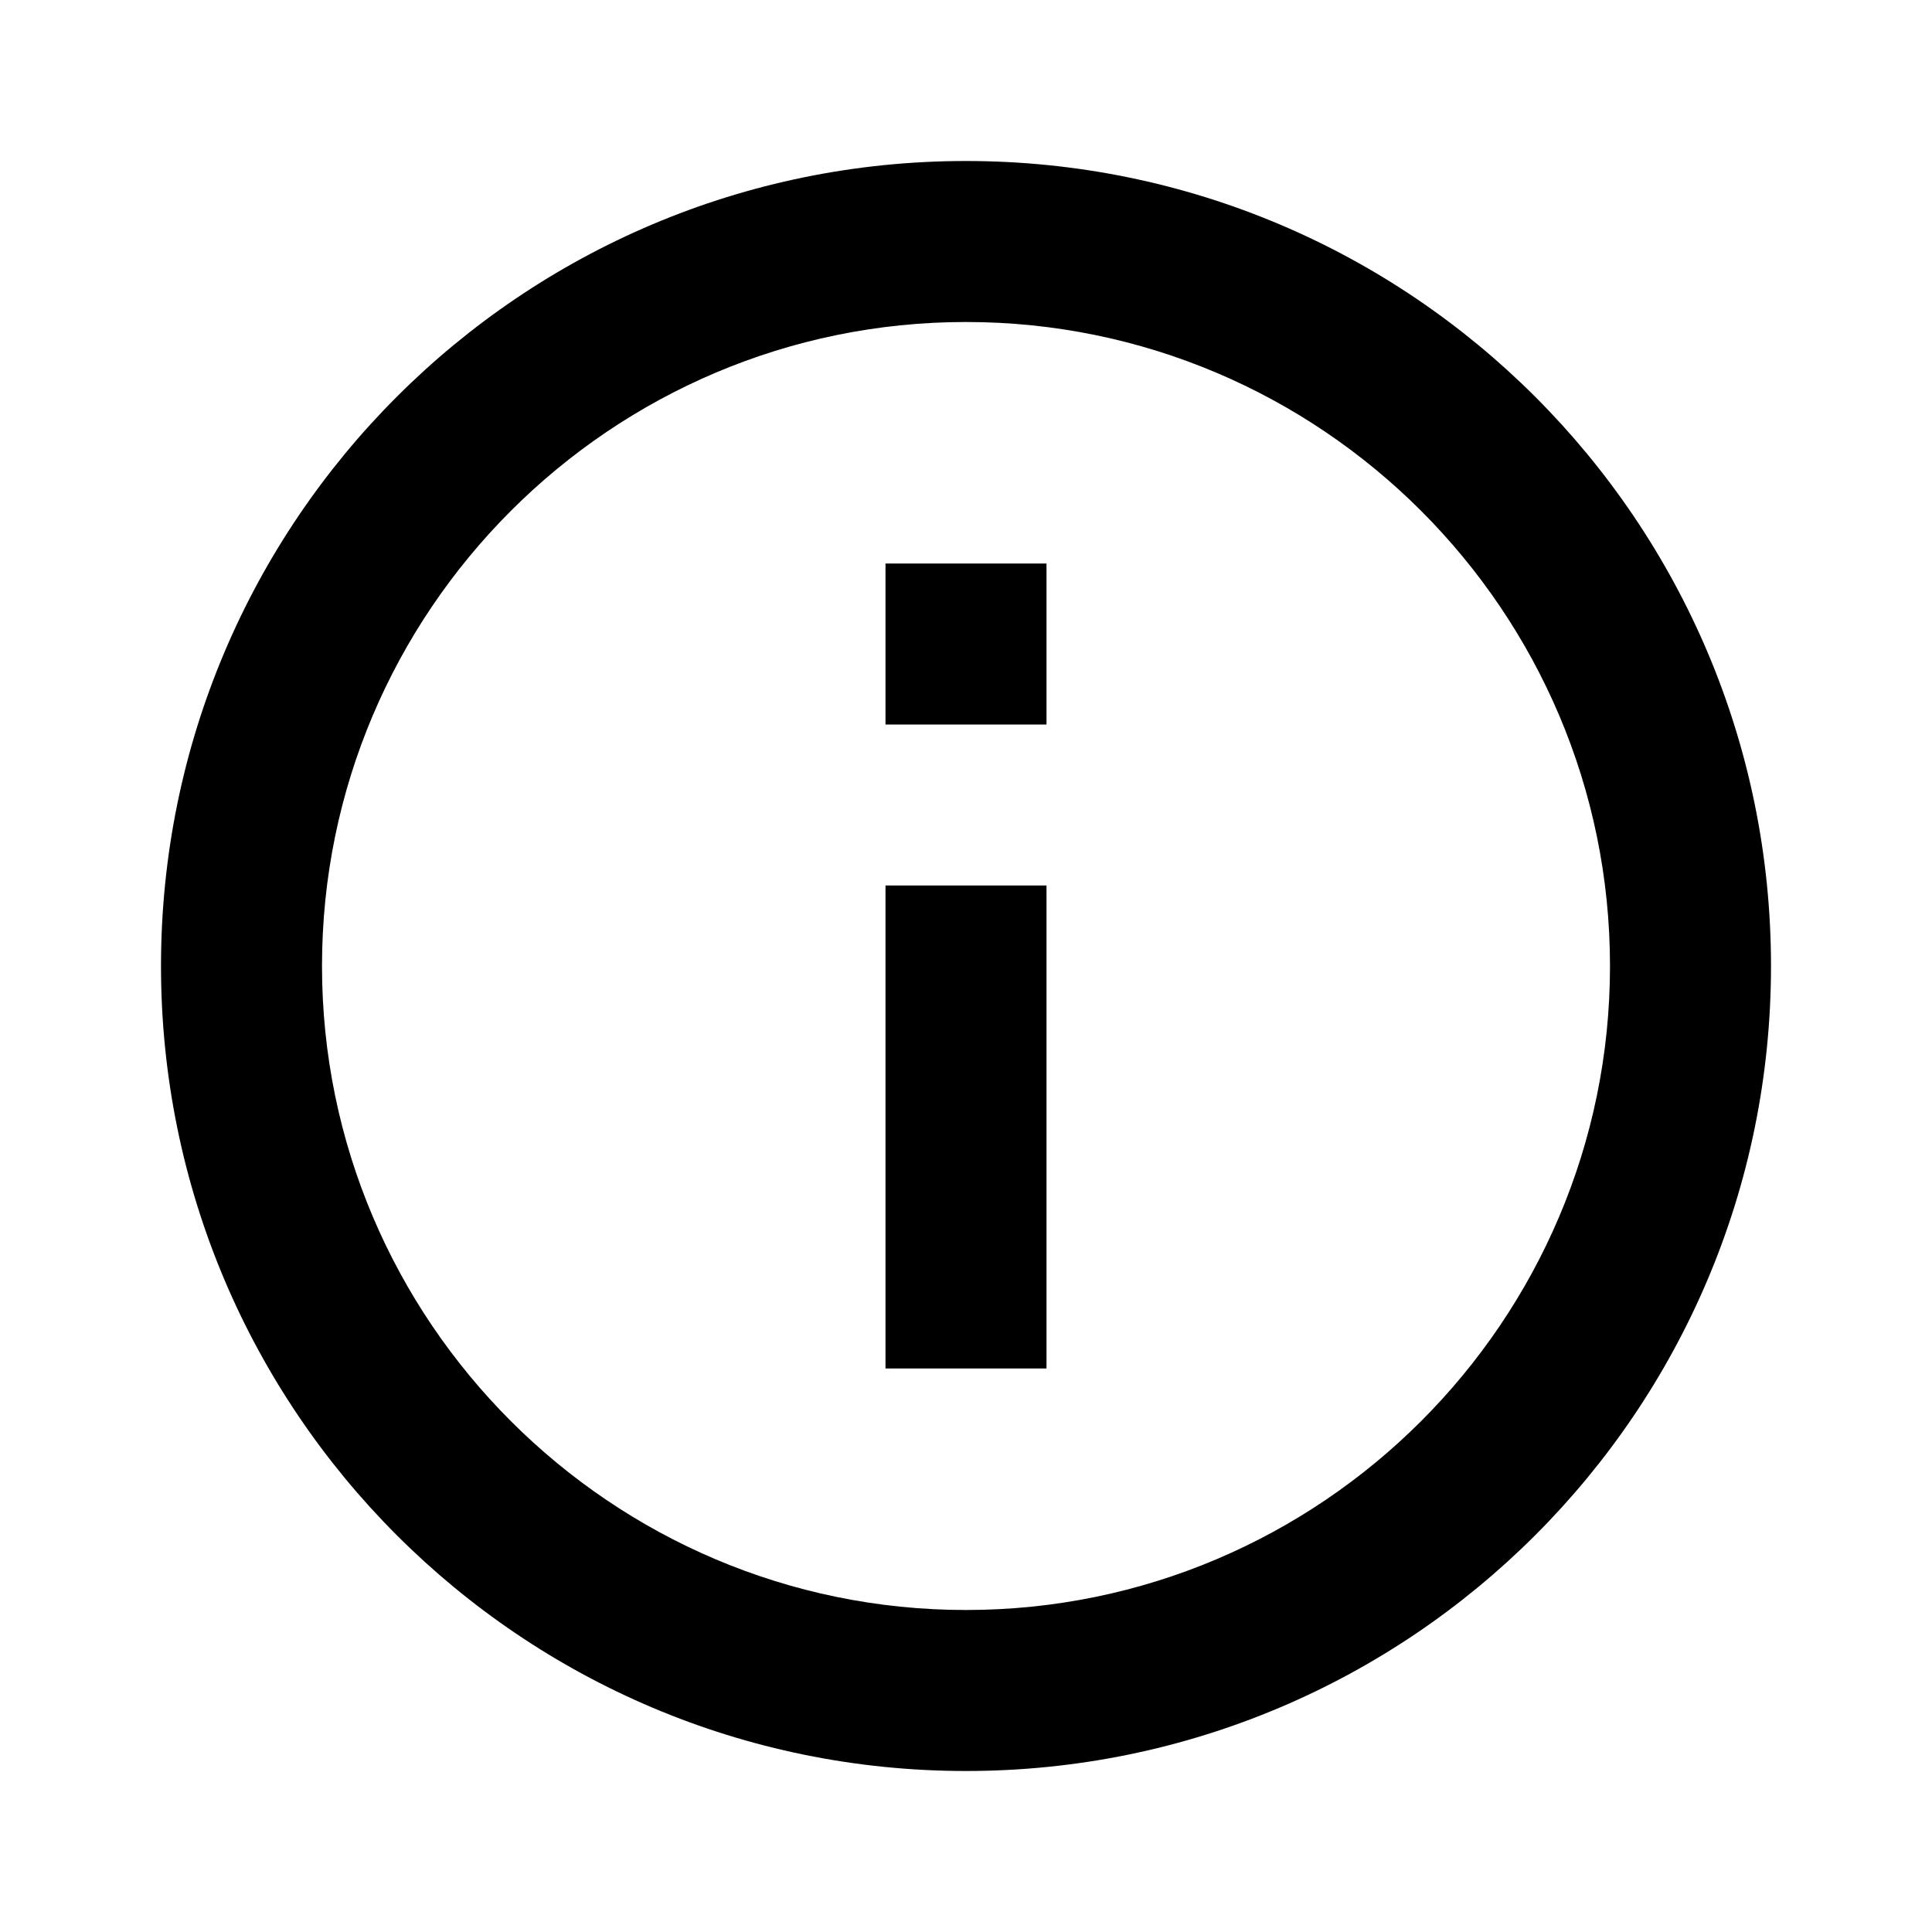
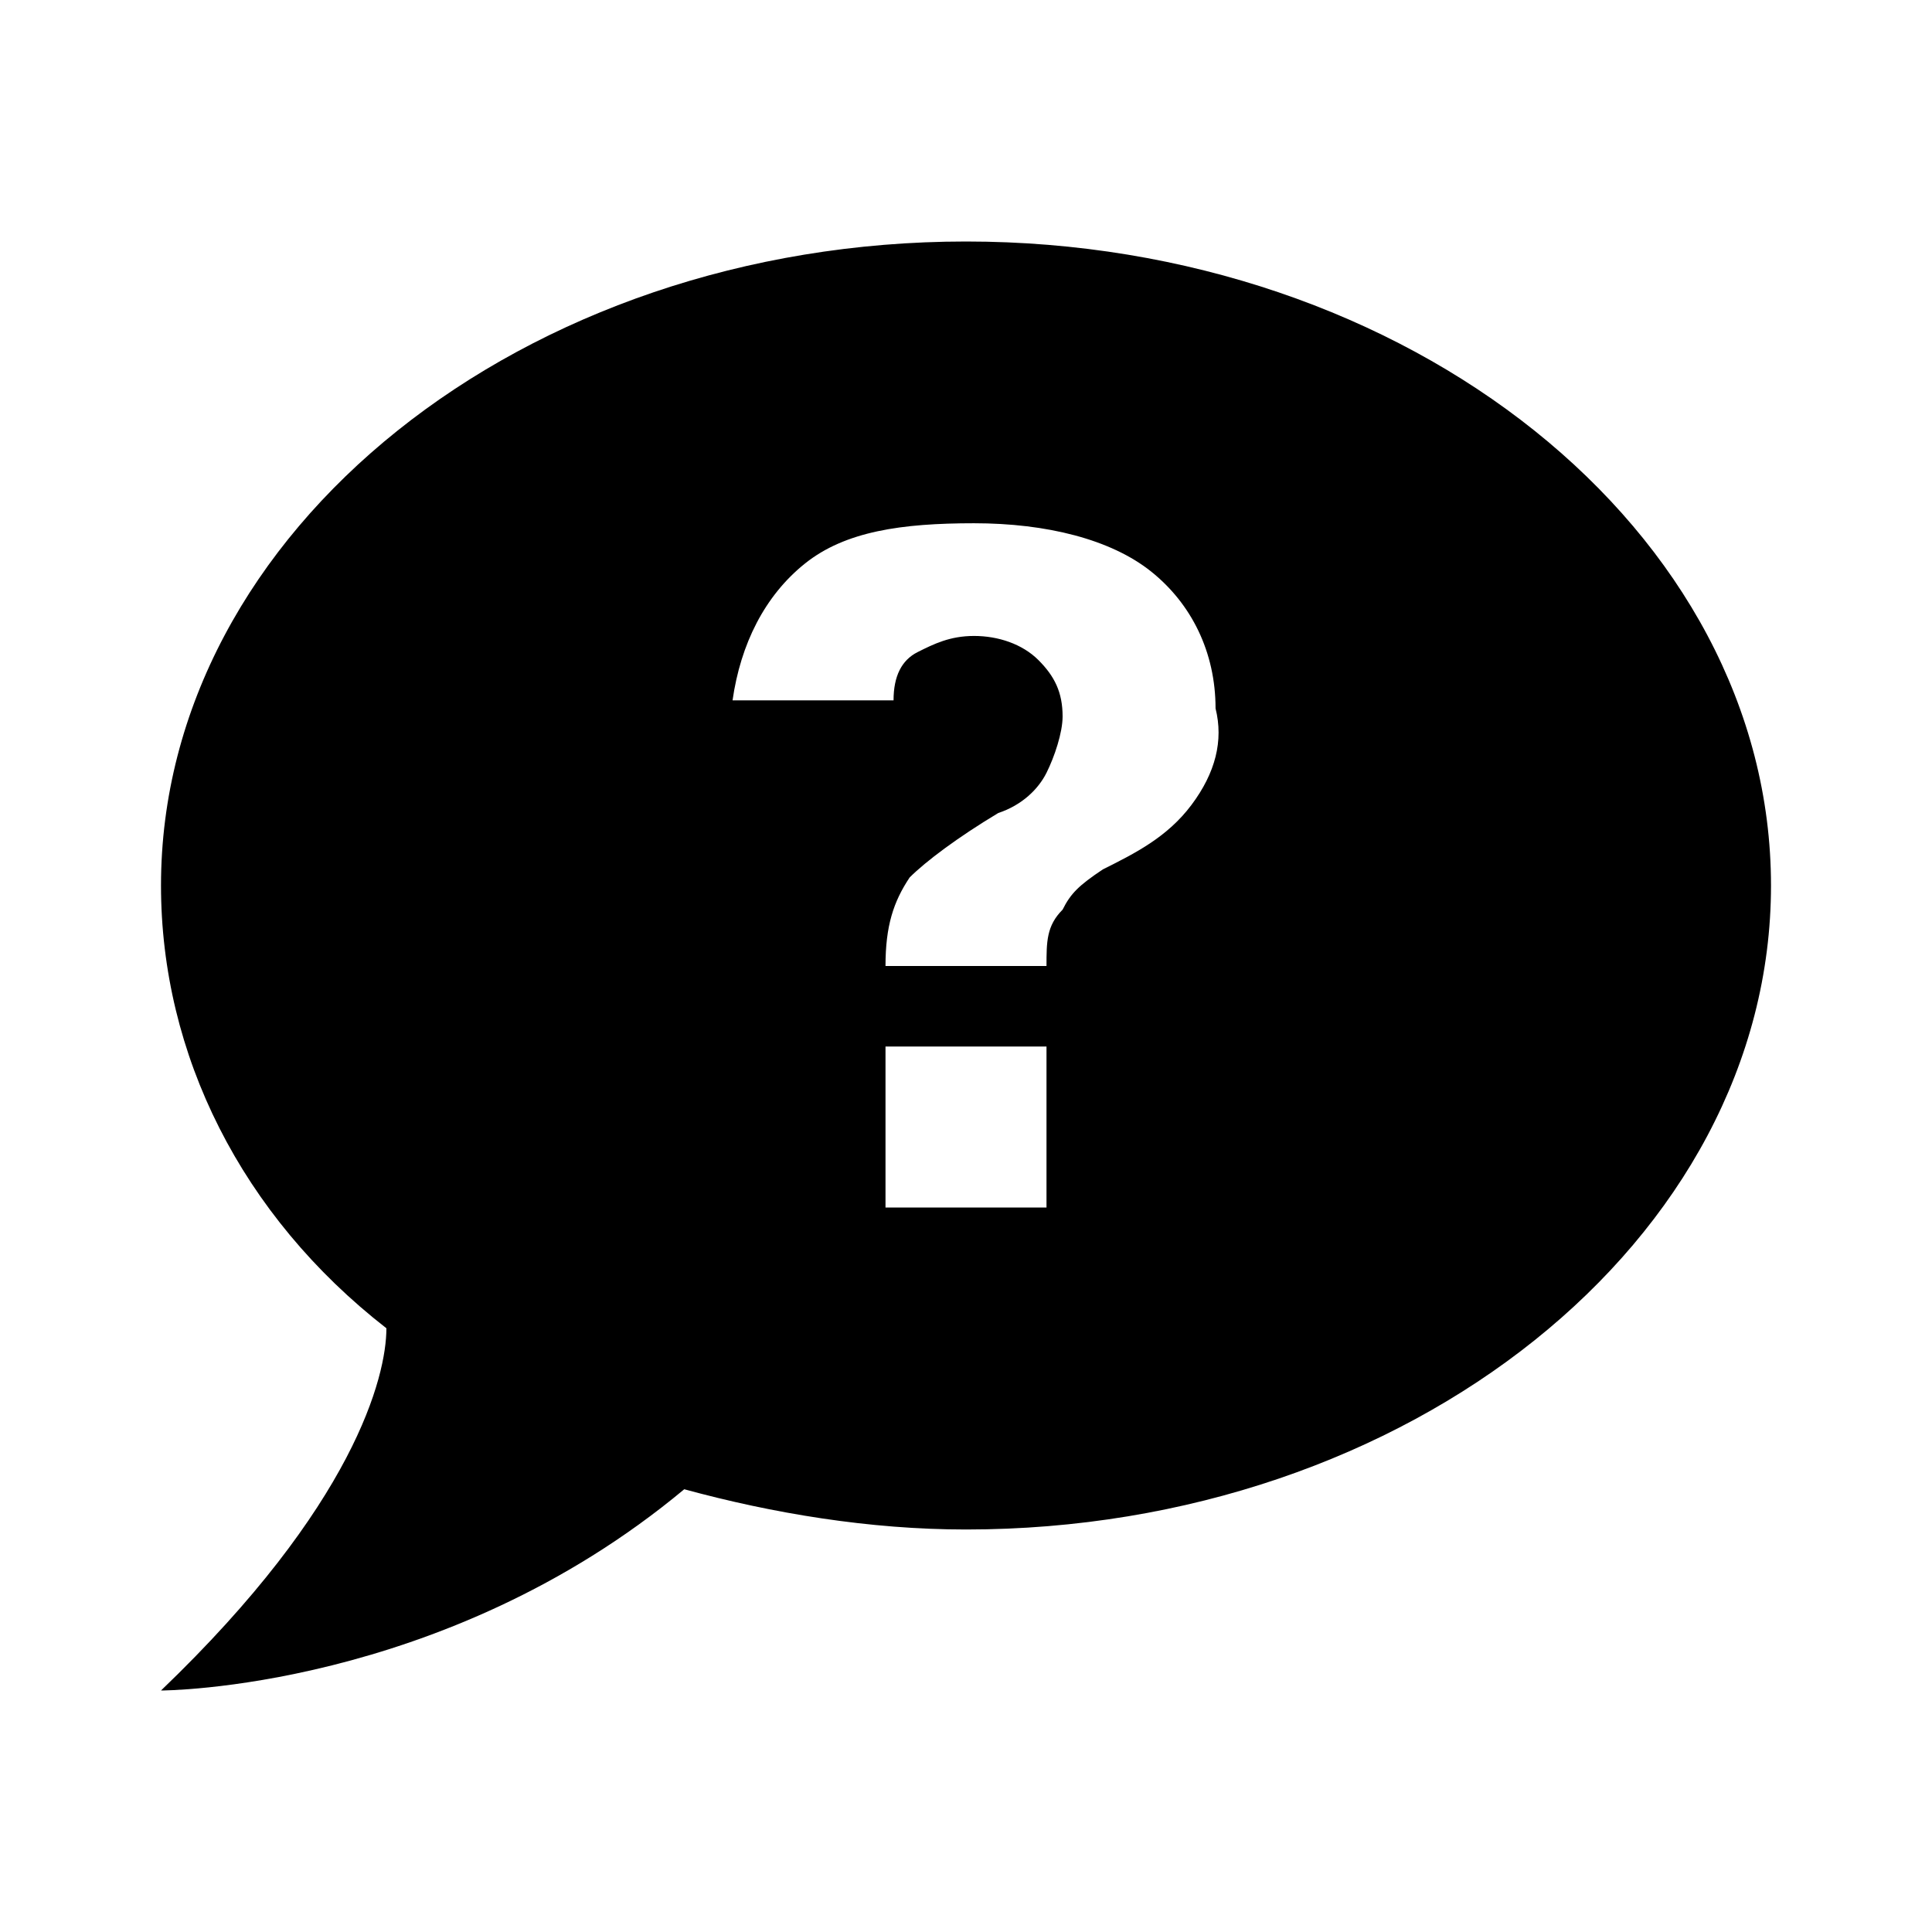
<svg xmlns="http://www.w3.org/2000/svg" viewBox="0 0 24 24">
-   <path d="M11,9H13V7H11M12,20C7.59,20 4,16.41 4,12C4,7.59 7.59,4 12,4C16.41,4 20,7.59 20,12C20,16.41 16.41,20 12,20M12,2A10,10 0 0,0 2,12A10,10 0 0,0 12,22A10,10 0 0,0 22,12A10,10 0 0,0 12,2M11,17H13V11H11V17Z" />
+   <path d="M12 3C6.5 3 2 6.6 2 11C2 13.1 3 15.1 4.8 16.5C4.8 17.1 4.4 18.7 2 21C2 21 5.5 21 8.5 18.5C9.6 18.8 10.8 19 12 19C17.5 19 22 15.4 22 11S17.5 3 12 3M13 15H11V13H13V15M14.8 10C14.5 10.4 14.1 10.6 13.7 10.8C13.4 11 13.3 11.1 13.2 11.3C13 11.5 13 11.7 13 12H11C11 11.5 11.1 11.2 11.3 10.9C11.5 10.7 11.9 10.4 12.4 10.1C12.7 10 12.9 9.8 13 9.6C13.1 9.4 13.2 9.1 13.2 8.9C13.2 8.6 13.1 8.4 12.9 8.2C12.7 8 12.4 7.9 12.1 7.9C11.8 7.9 11.6 8 11.4 8.1C11.2 8.2 11.1 8.4 11.1 8.7H9.1C9.2 8 9.5 7.4 10 7C10.5 6.6 11.2 6.5 12.1 6.5C13 6.5 13.8 6.7 14.3 7.1C14.8 7.5 15.1 8.1 15.1 8.8C15.2 9.2 15.1 9.6 14.8 10Z" />
</svg>
